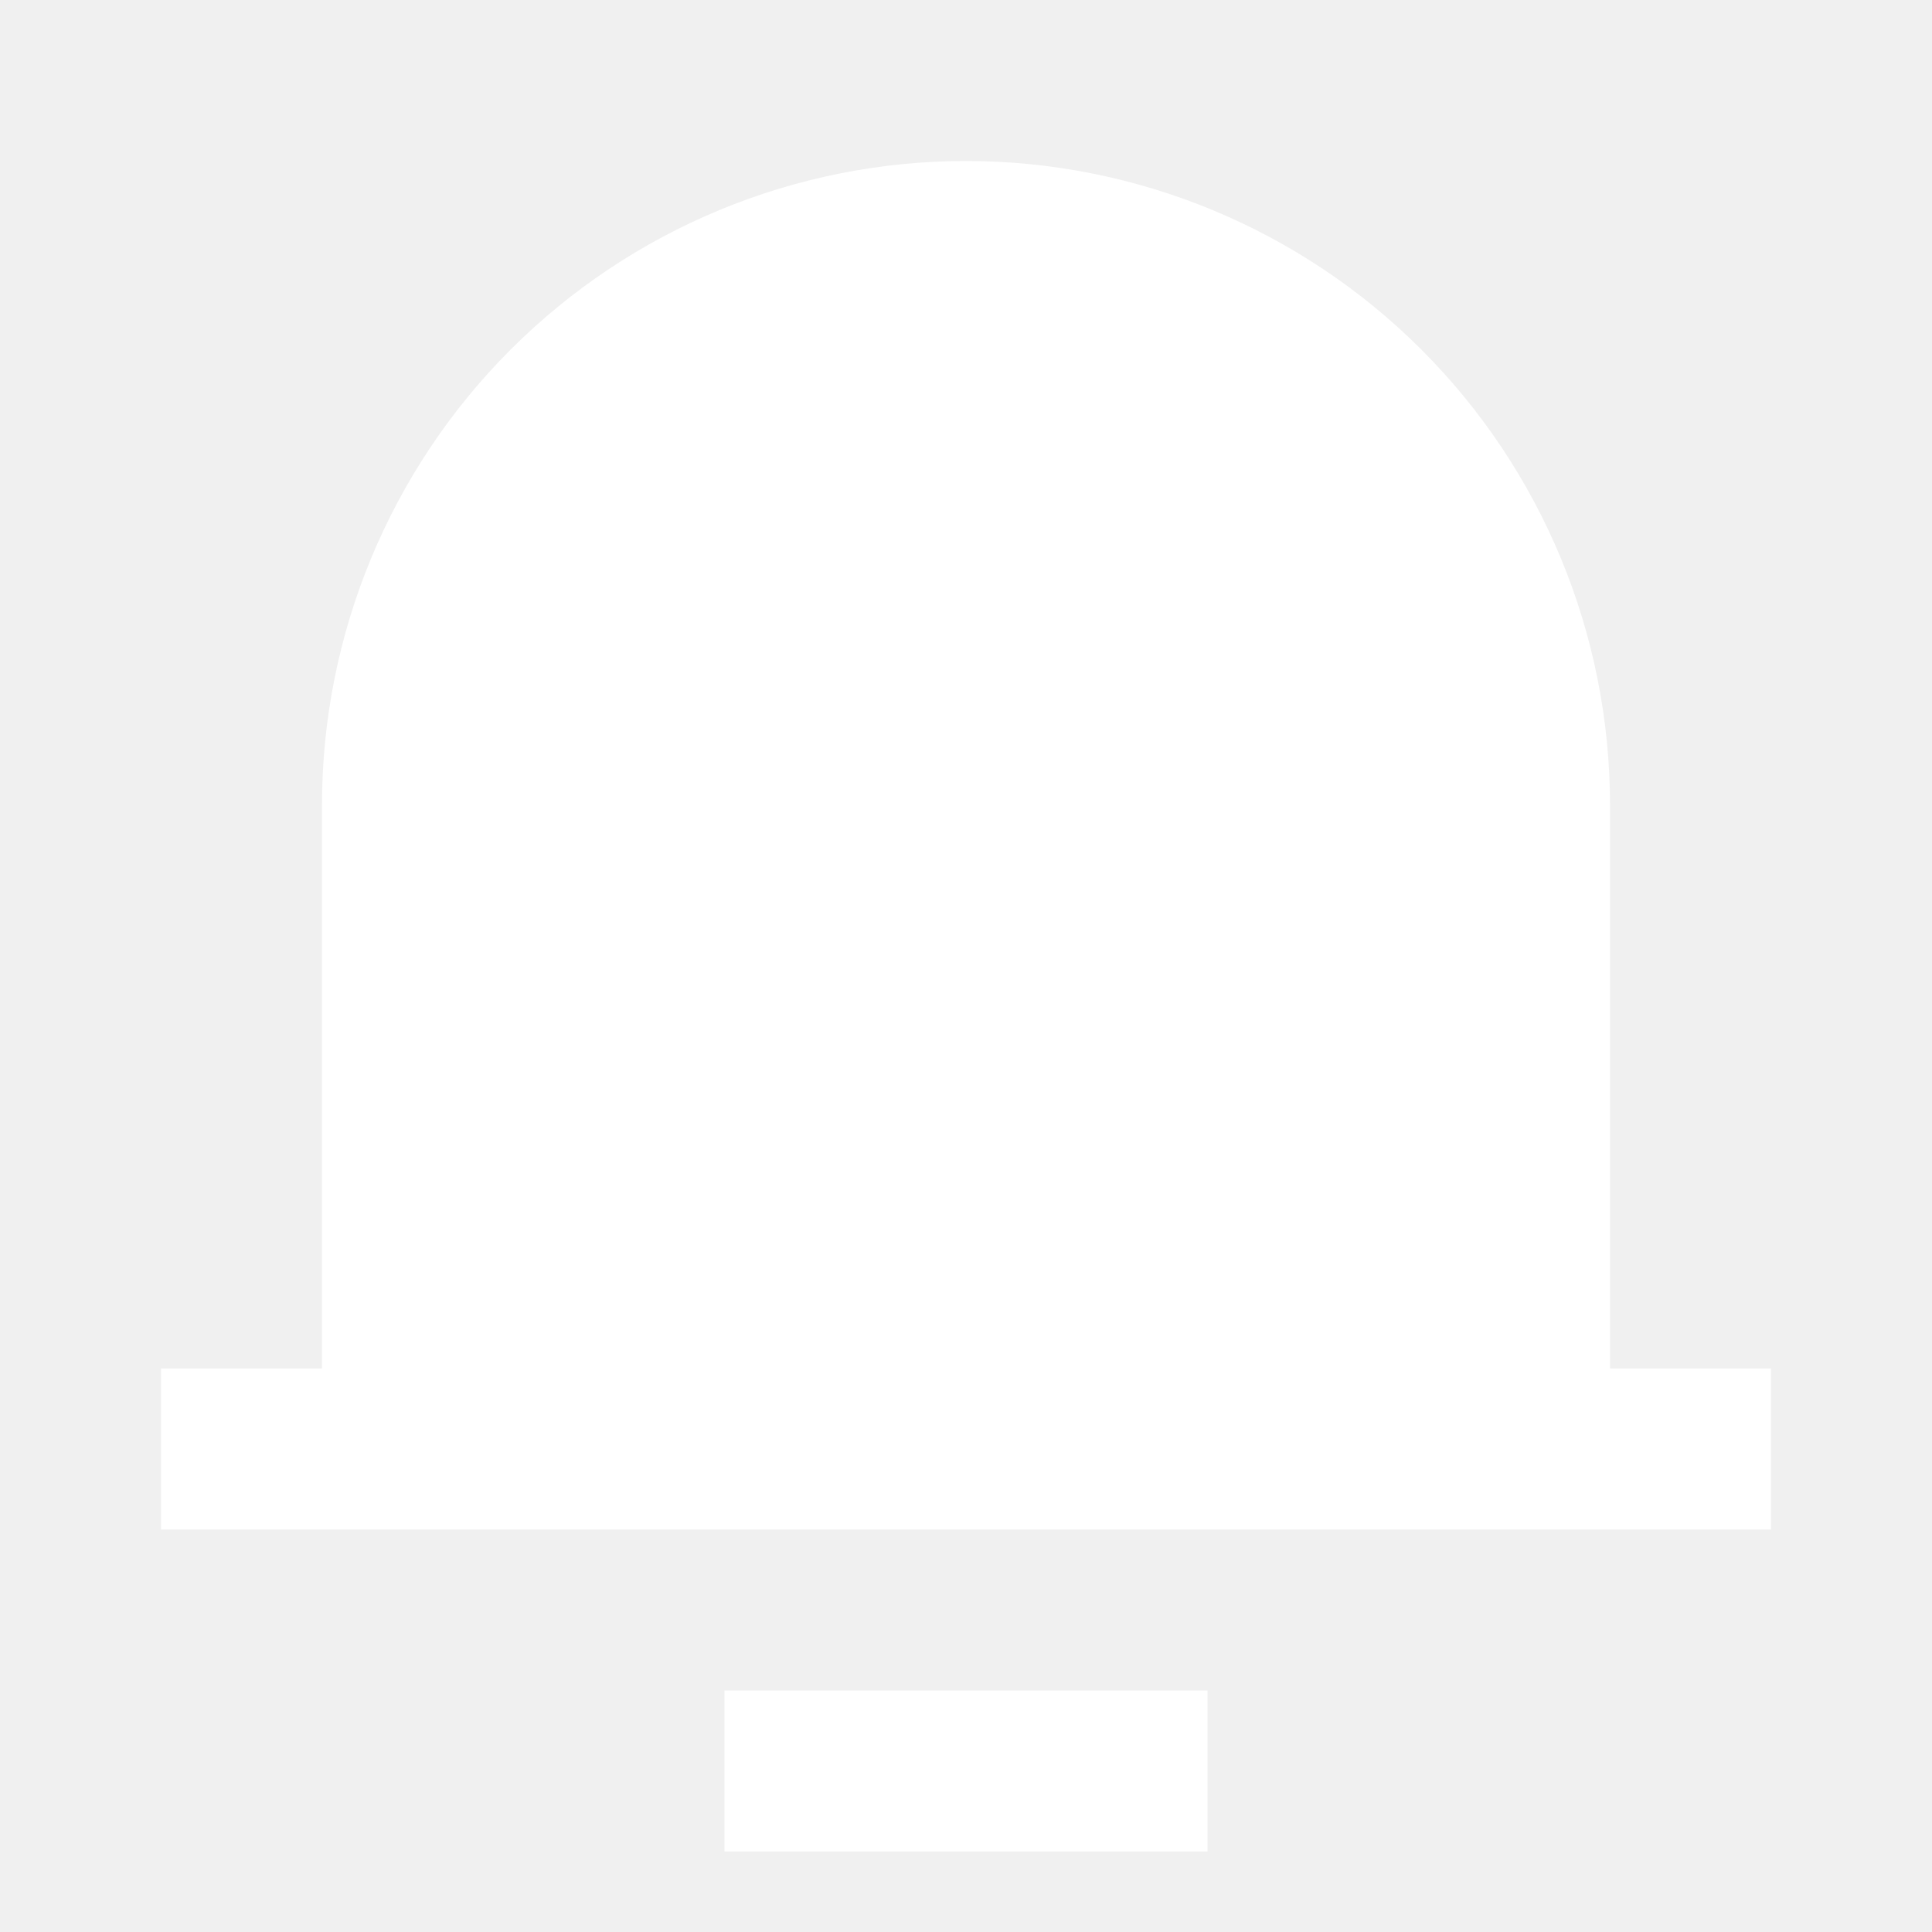
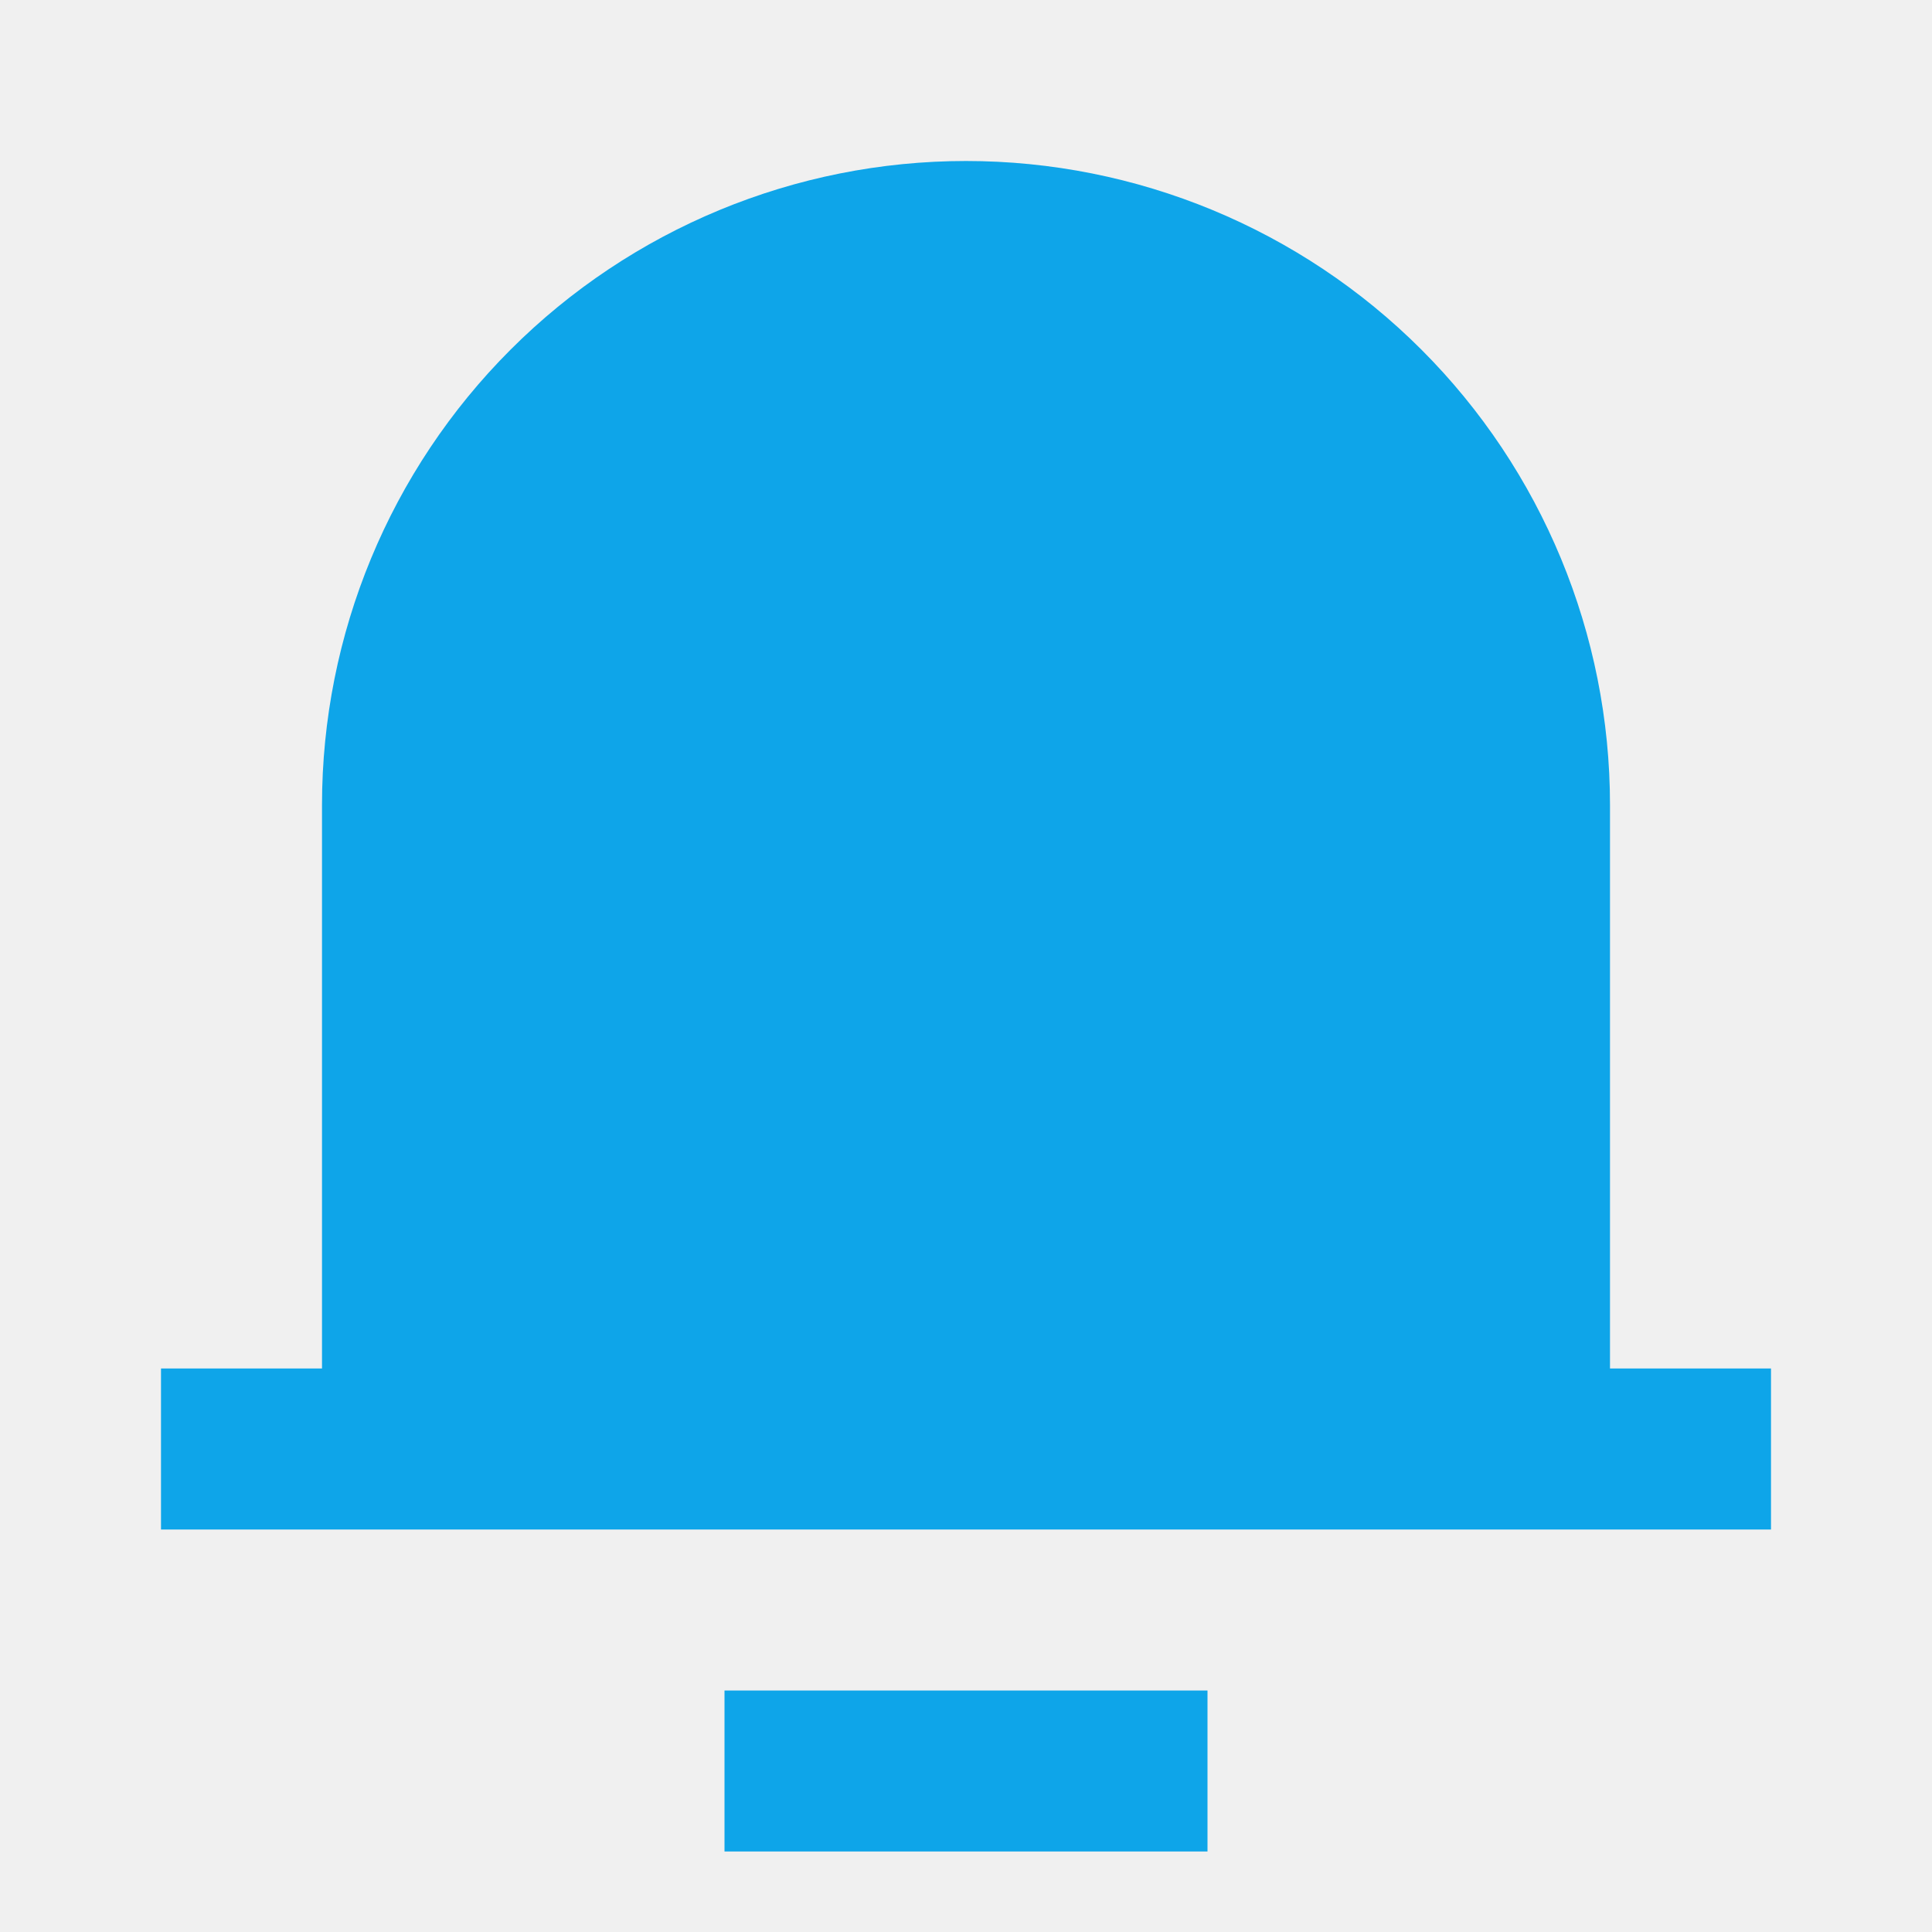
<svg xmlns="http://www.w3.org/2000/svg" width="24" height="24" viewBox="0 0 24 24" fill="none">
  <g clip-path="url(#clip0_36_1829)">
-     <path d="M20 17H22V19H2V17H4V10C4 7.878 4.843 5.843 6.343 4.343C7.843 2.843 9.878 2 12 2C14.122 2 16.157 2.843 17.657 4.343C19.157 5.843 20 7.878 20 10V17ZM9 21H15V23H9V21Z" fill="white" />
+     <path d="M20 17H22V19H2V17H4V10C4 7.878 4.843 5.843 6.343 4.343C7.843 2.843 9.878 2 12 2C14.122 2 16.157 2.843 17.657 4.343C19.157 5.843 20 7.878 20 10V17ZM9 21H15V23H9V21Z" fill="#0ea5e9" />
  </g>
  <defs>
    <clipPath id="clip0_36_1829">
-       <rect width="24" height="24" fill="white" />
+       <rect width="24" height="24" fill="#0ea5e9" />
    </clipPath>
  </defs>
</svg>
